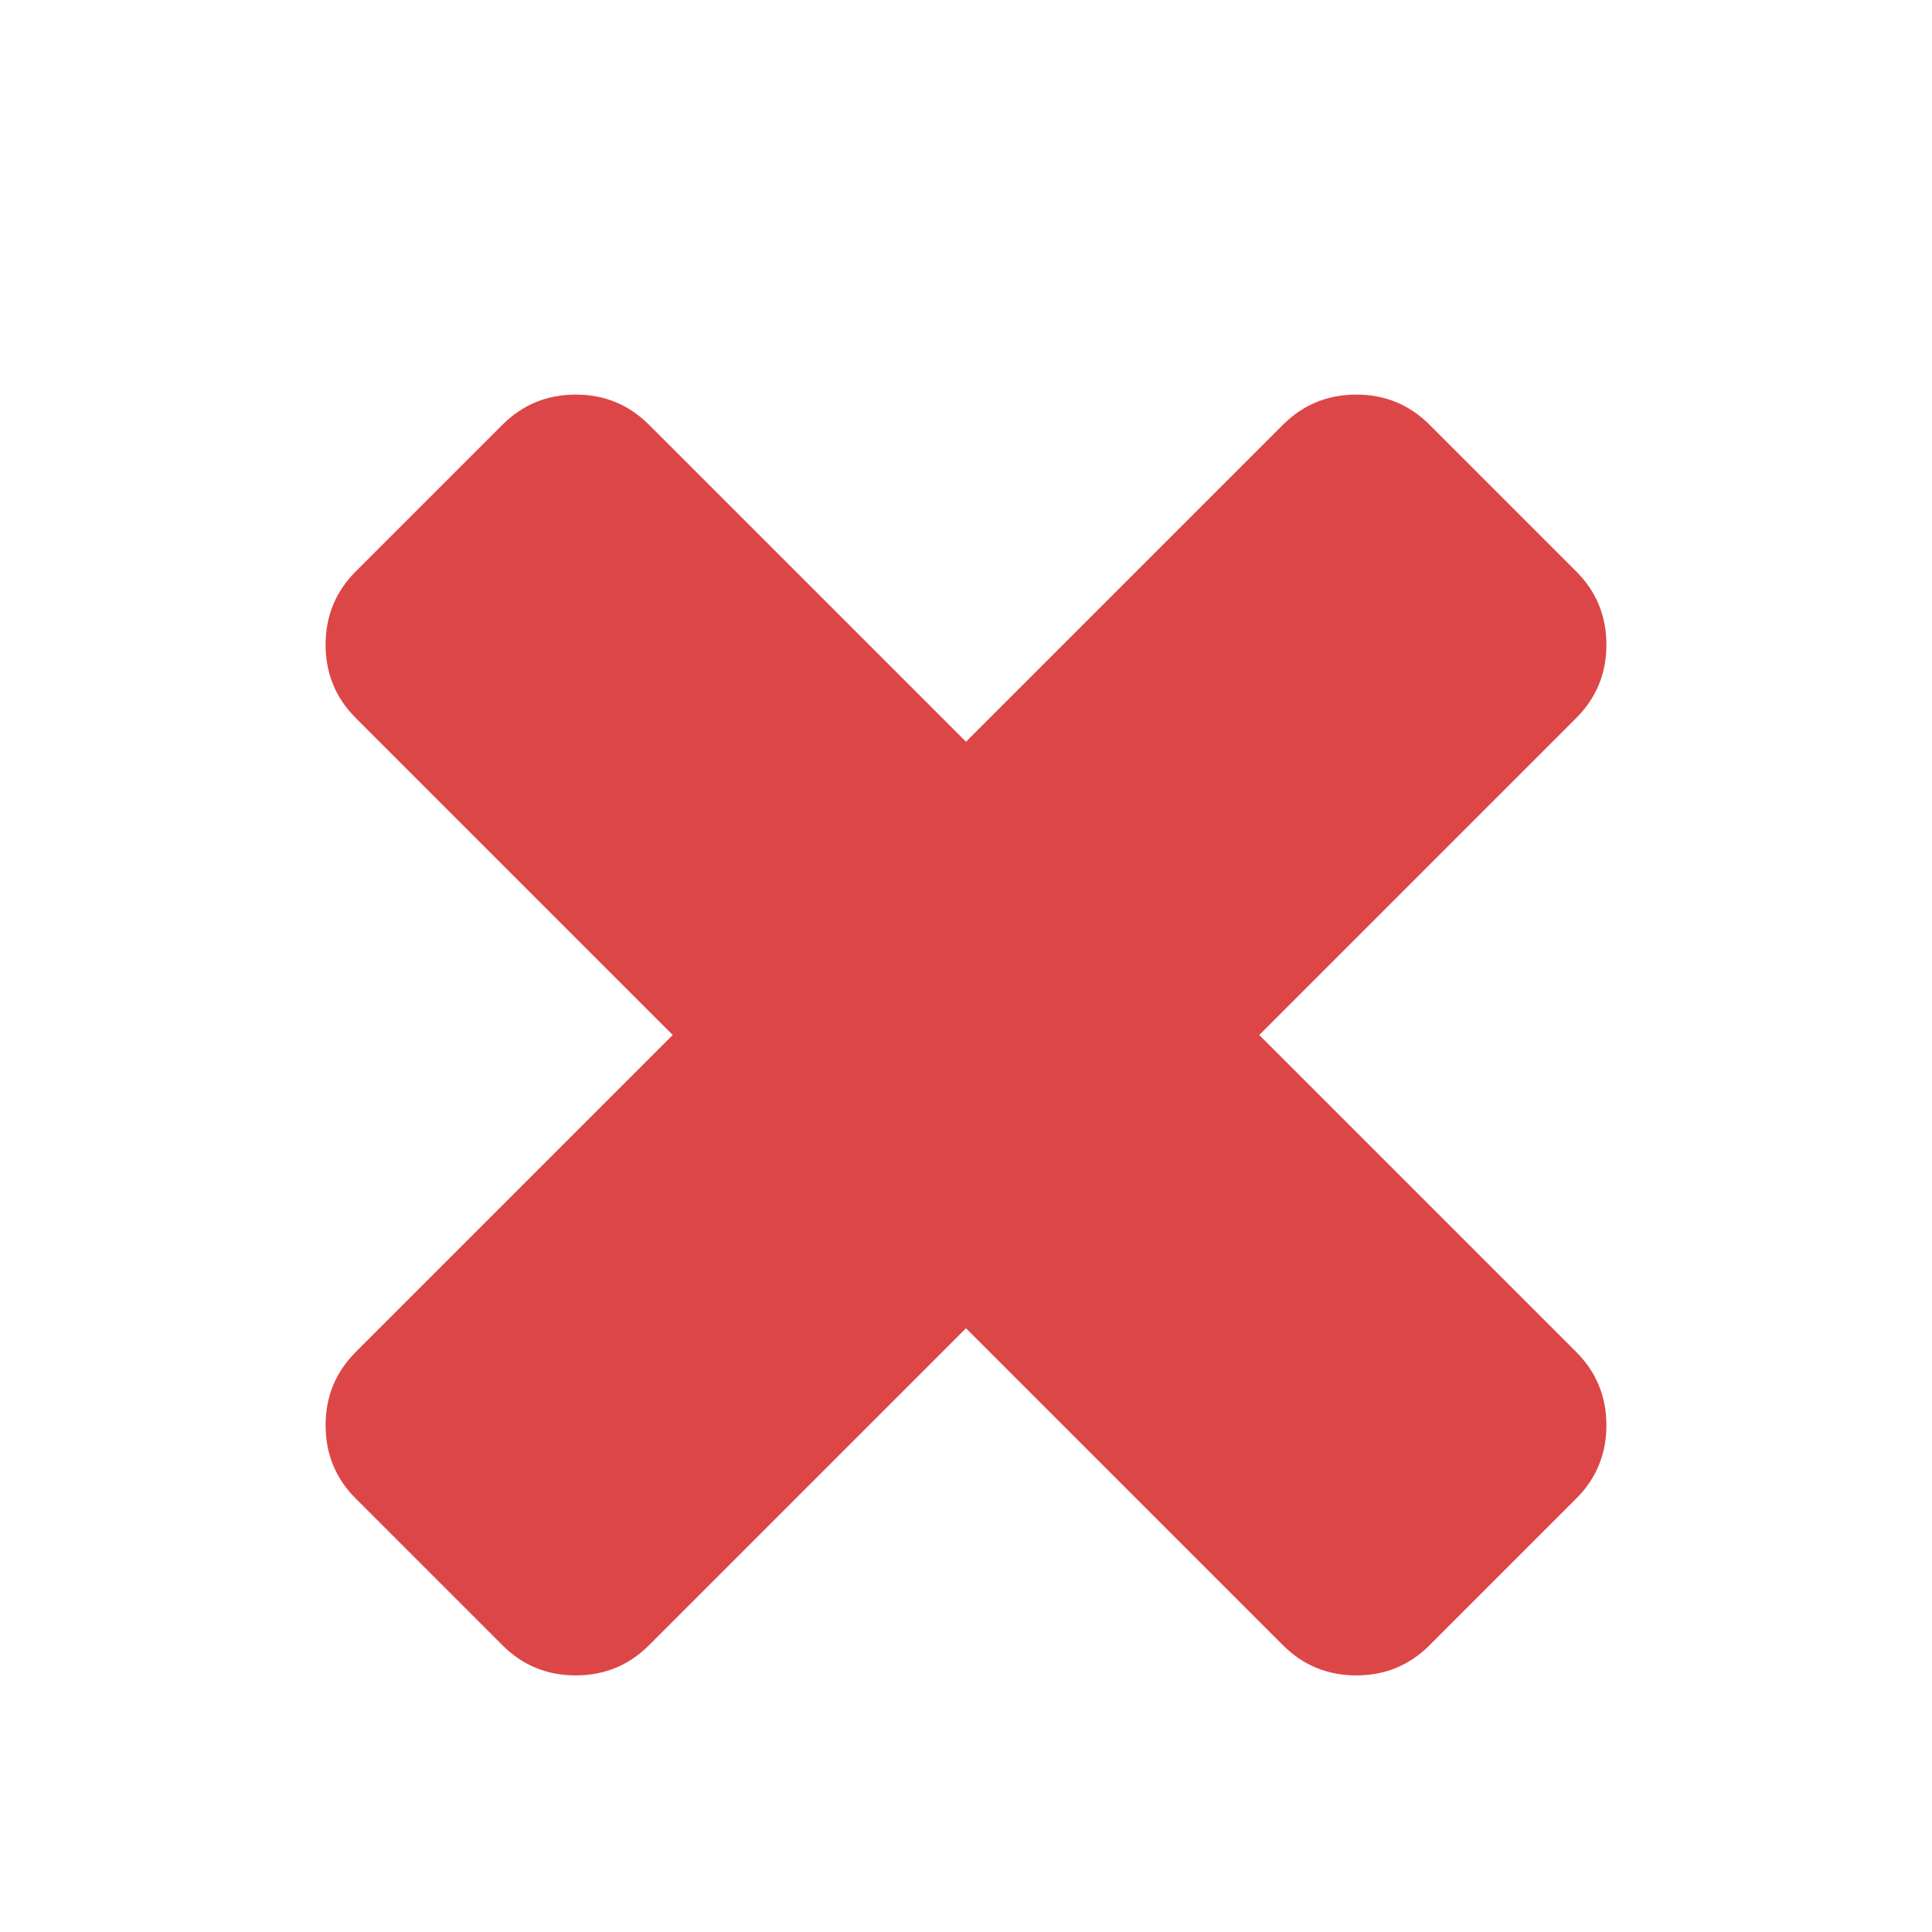
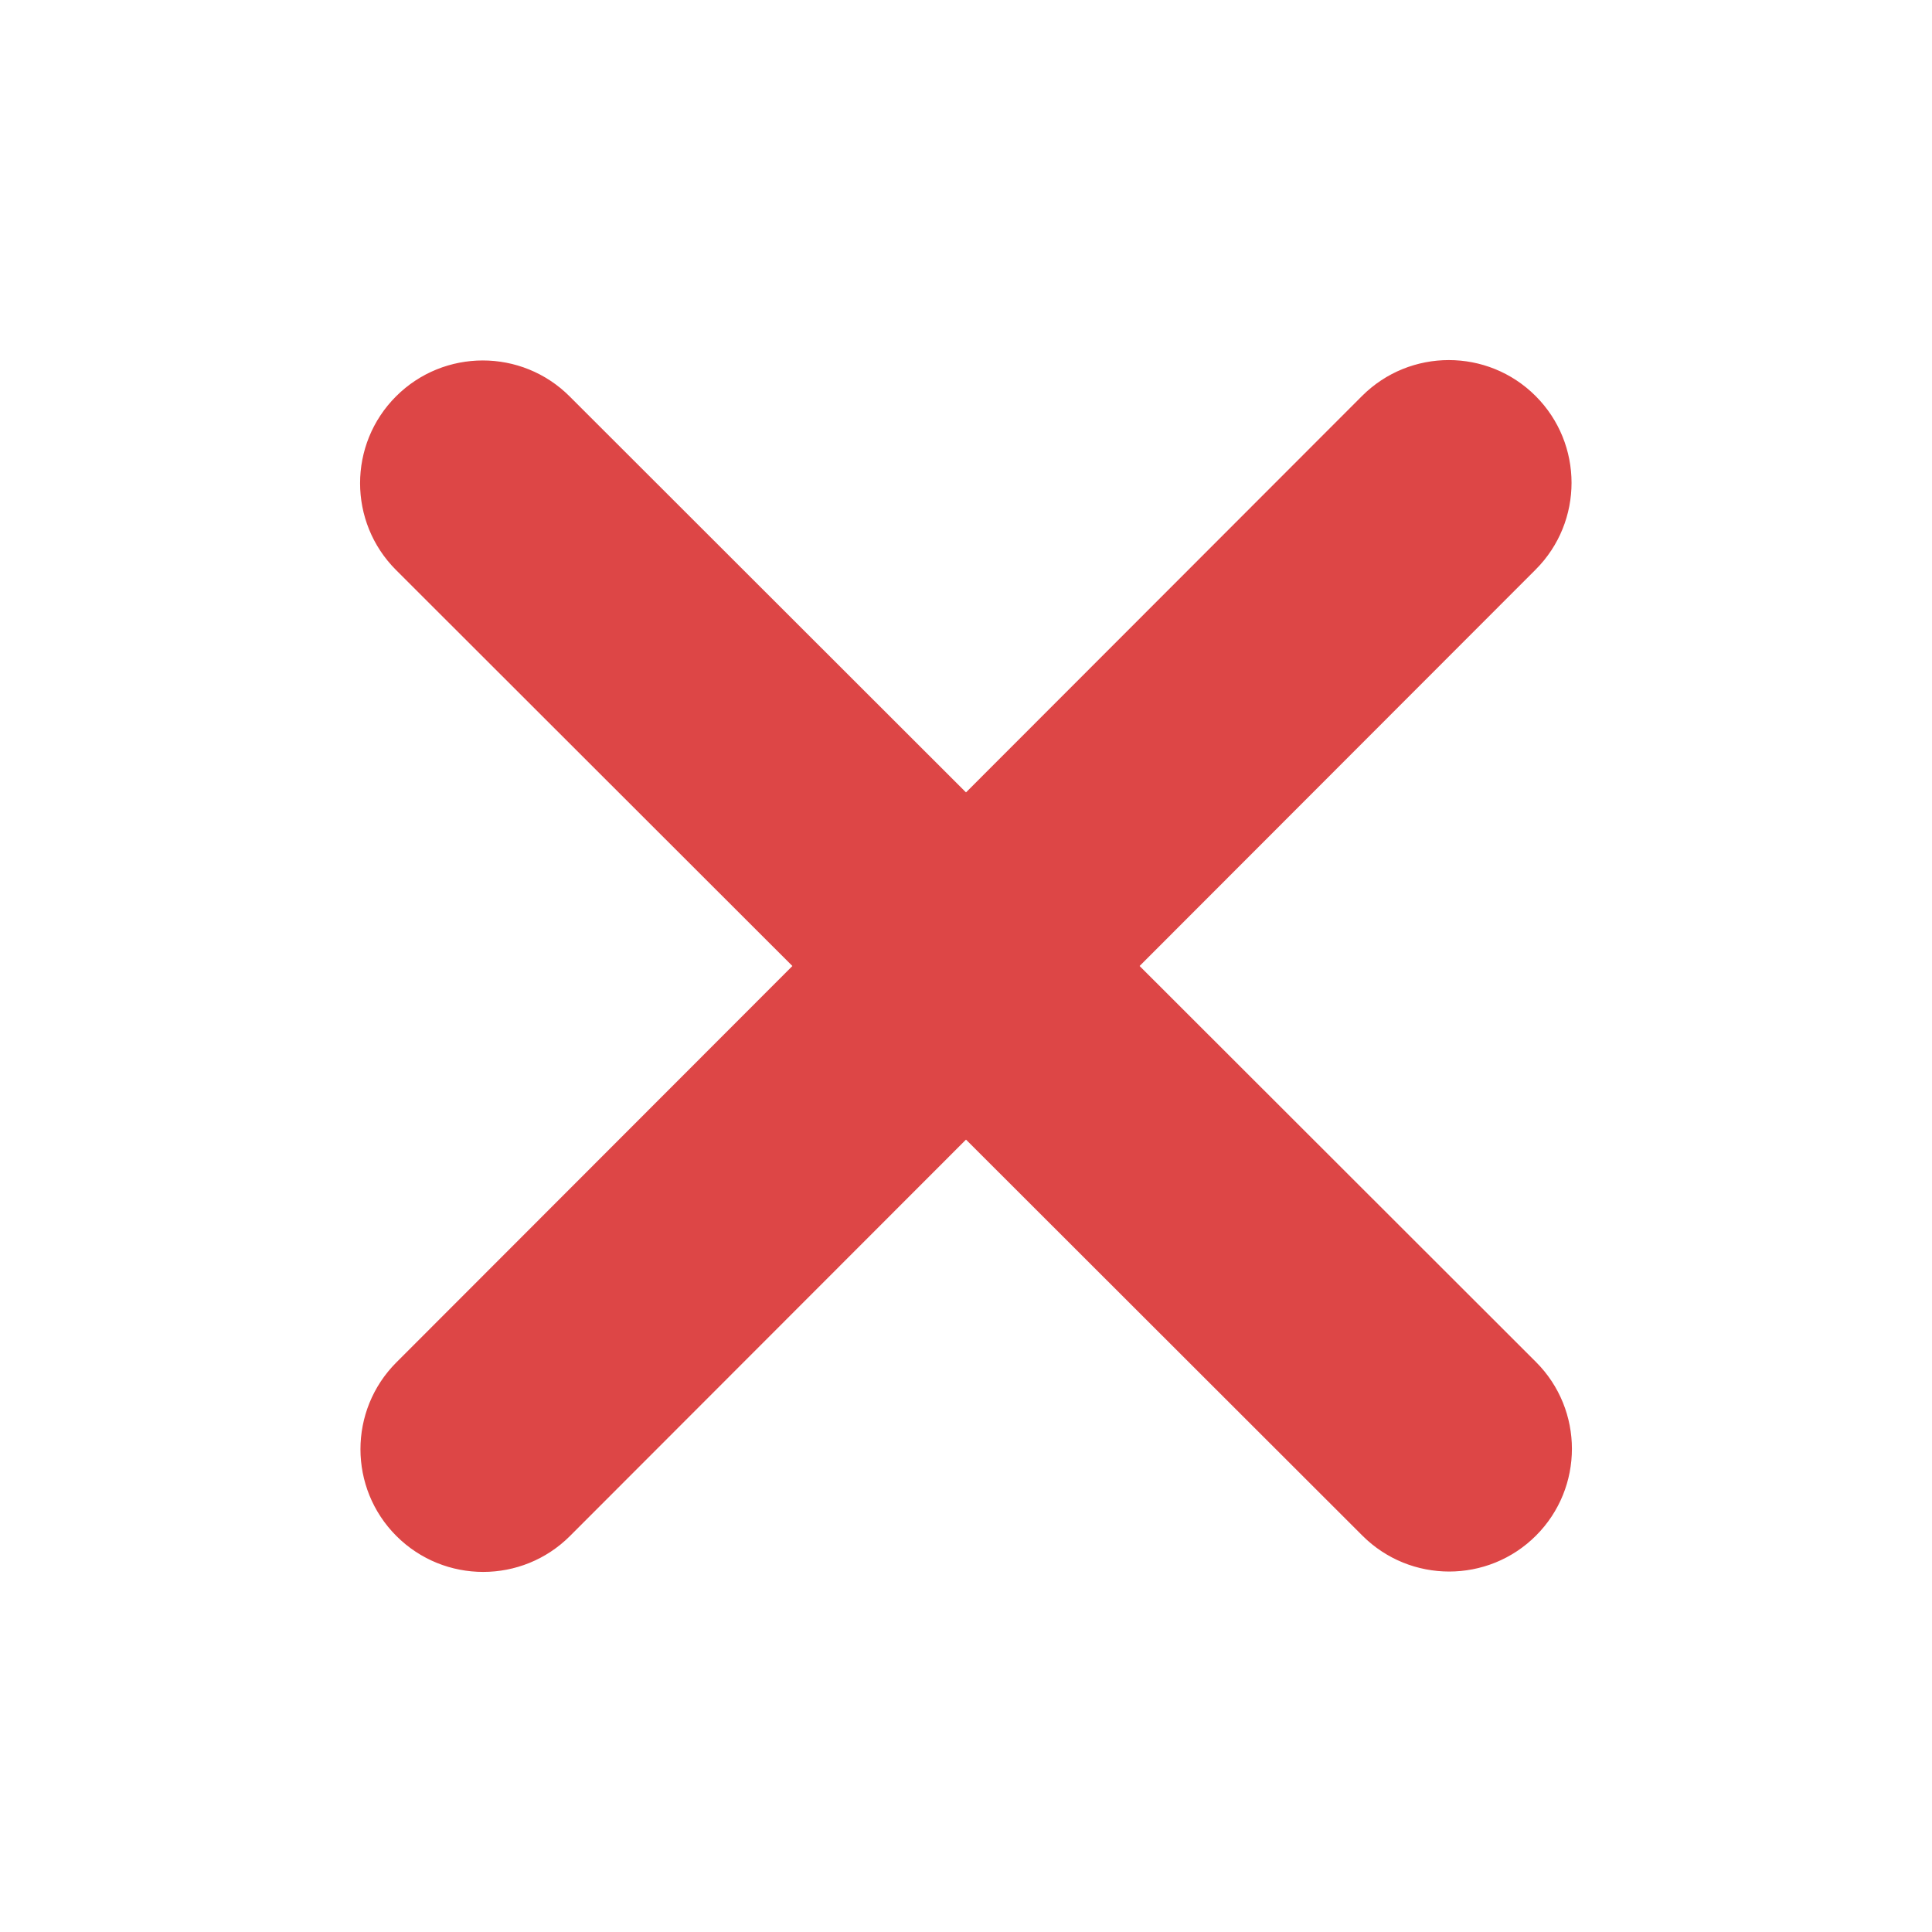
- <svg xmlns="http://www.w3.org/2000/svg" width="14" height="14" viewBox="0 0 1792 1792">
-   <path fill="#dd4646" d="M1490 1322q0 40-28 68l-136 136q-28 28-68 28t-68-28l-294-294-294 294q-28 28-68 28t-68-28l-136-136q-28-28-28-68t28-68l294-294-294-294q-28-28-28-68t28-68l136-136q28-28 68-28t68 28l294 294 294-294q28-28 68-28t68 28l136 136q28 28 28 68t-28 68l-294 294 294 294q28 28 28 68z" />
+ <svg xmlns="http://www.w3.org/2000/svg" width="14" height="14" viewBox="0 0 384 512">
+   <g>
+     <path fill="#dd4646" stroke="#dd4646" d="M342.6 150.6c12.5-12.5 12.5-32.8 0-45.3s-32.8-12.5-45.3 0L192 210.7 86.6 105.4c-12.5-12.5-32.8-12.5-45.3 0s-12.5 32.8 0 45.3L146.7 256 41.4 361.4c-12.5 12.5-12.5 32.8 0 45.3s32.8 12.5 45.3 0L192 301.3 297.4 406.6c12.5 12.5 32.8 12.5 45.3 0s12.5-32.8 0-45.3L237.3 256 342.6 150.6z" />
+   </g>
</svg>
